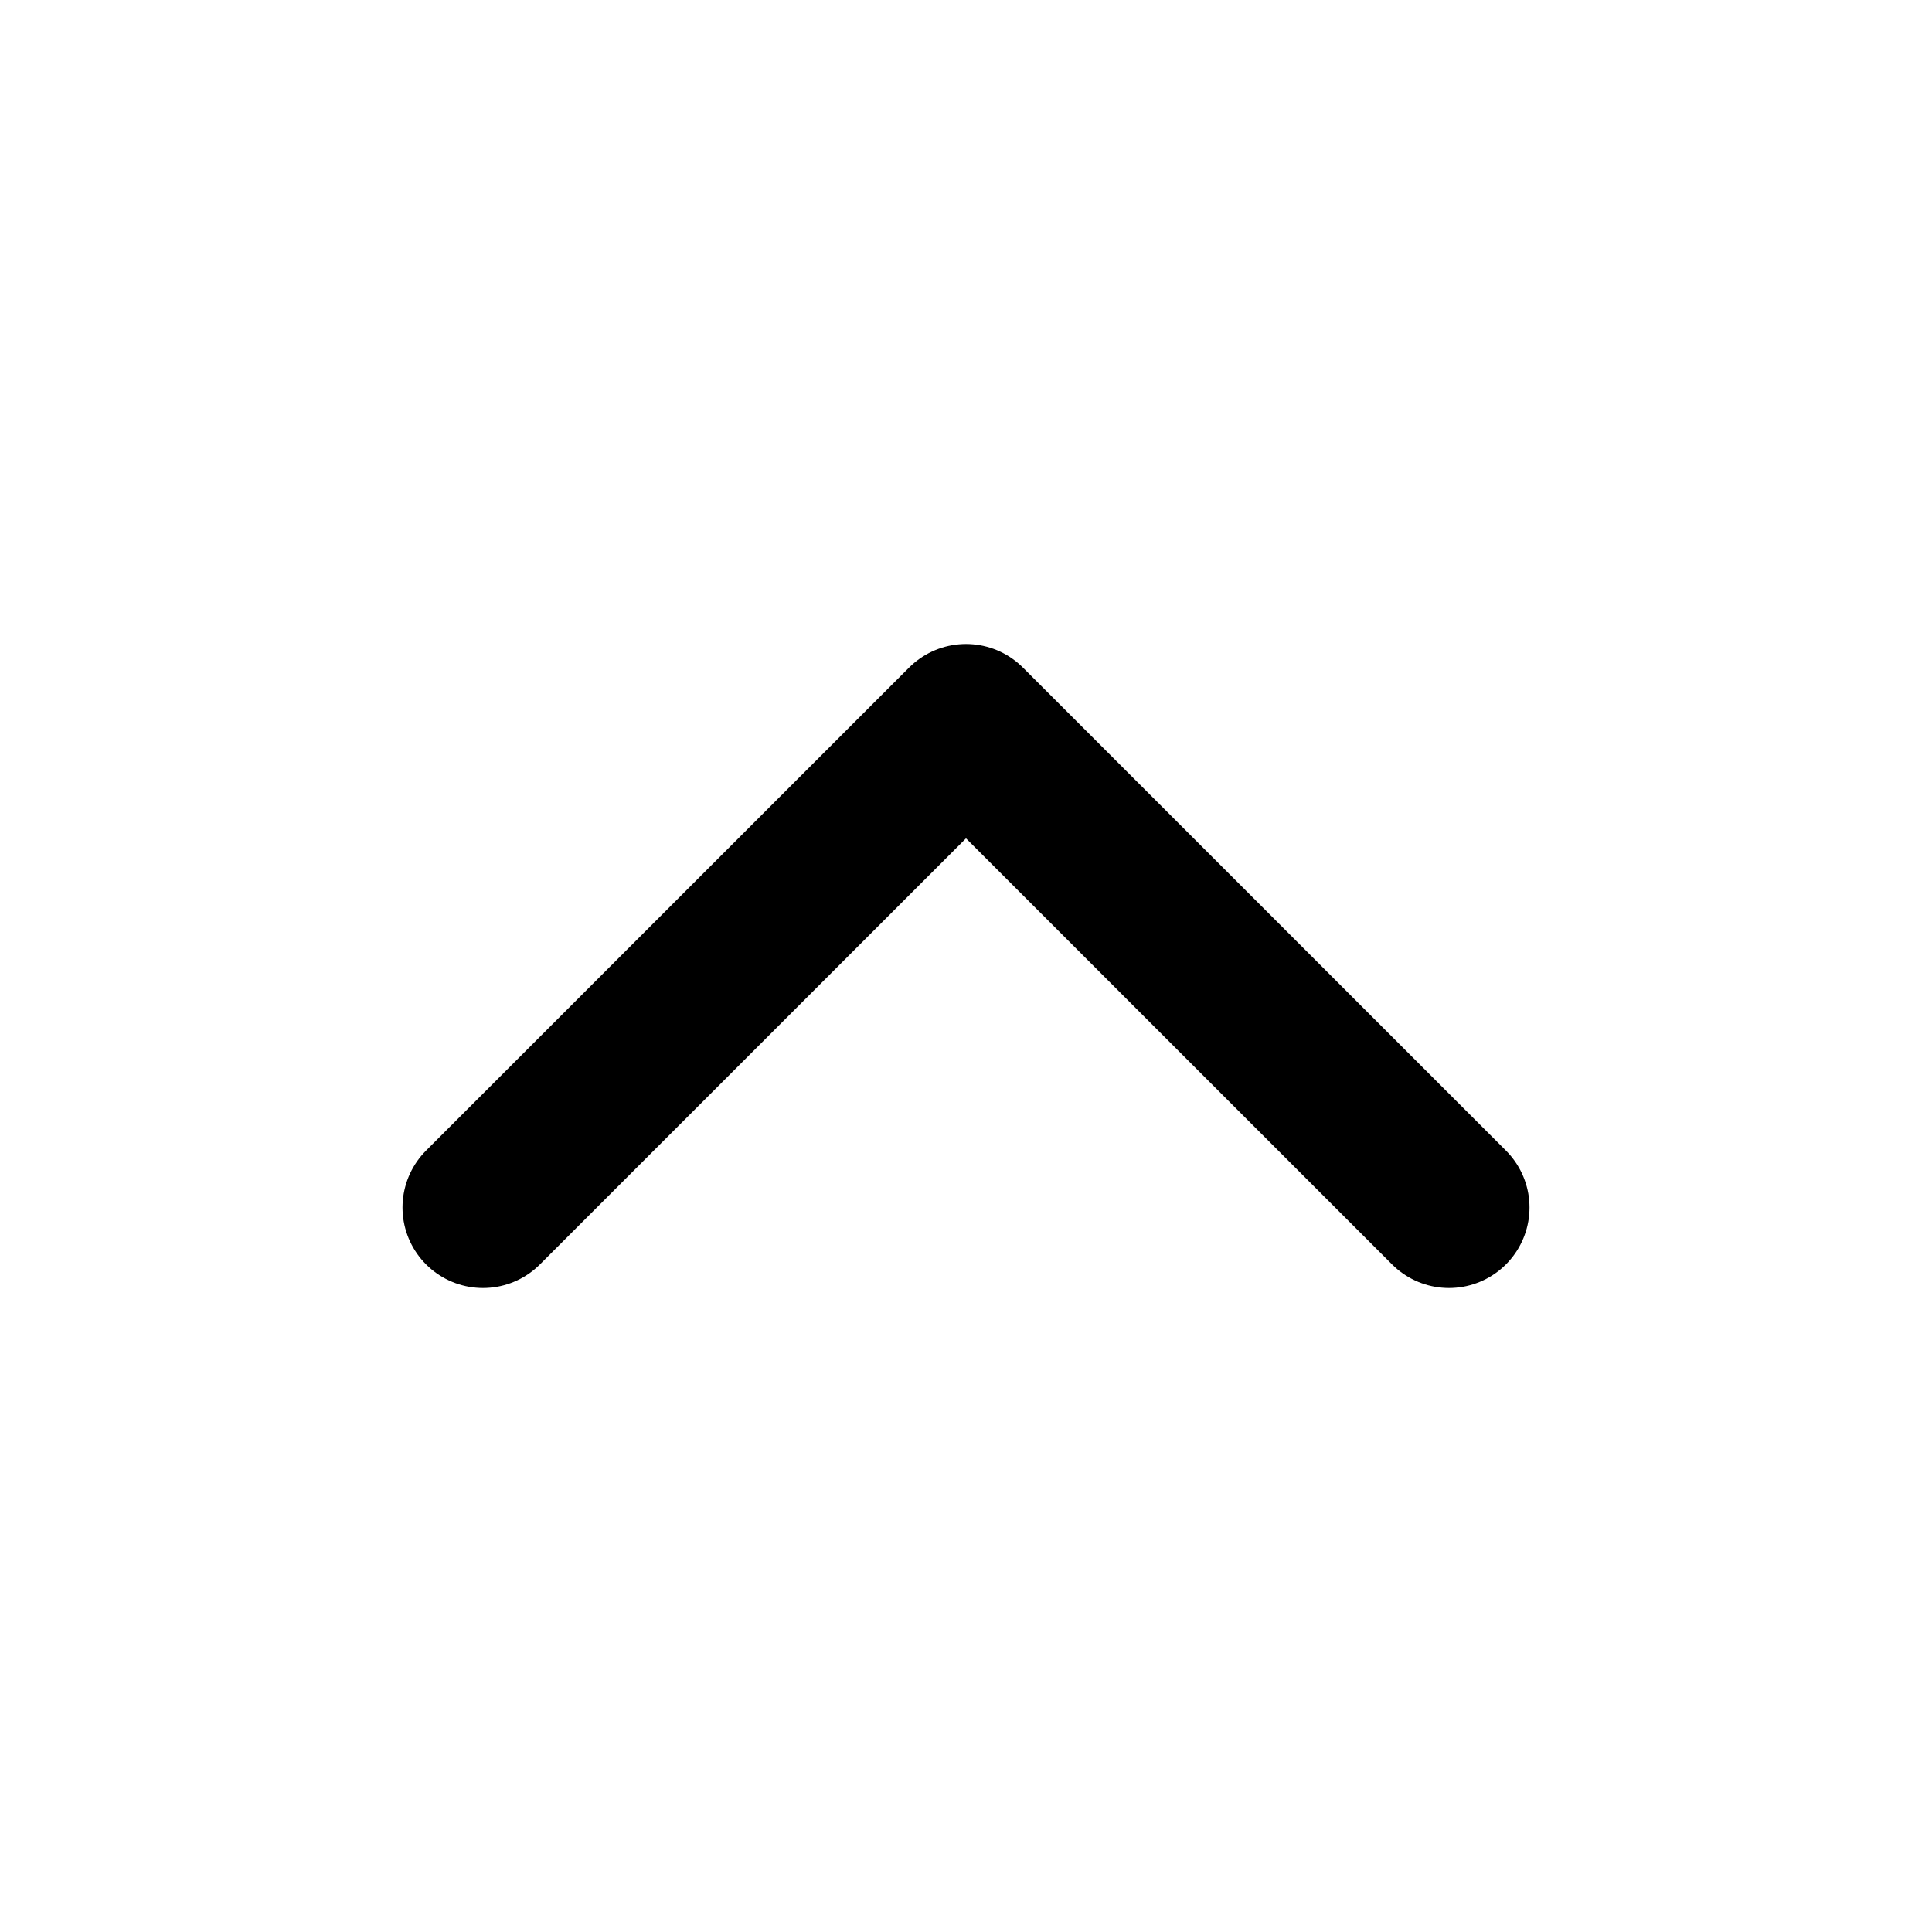
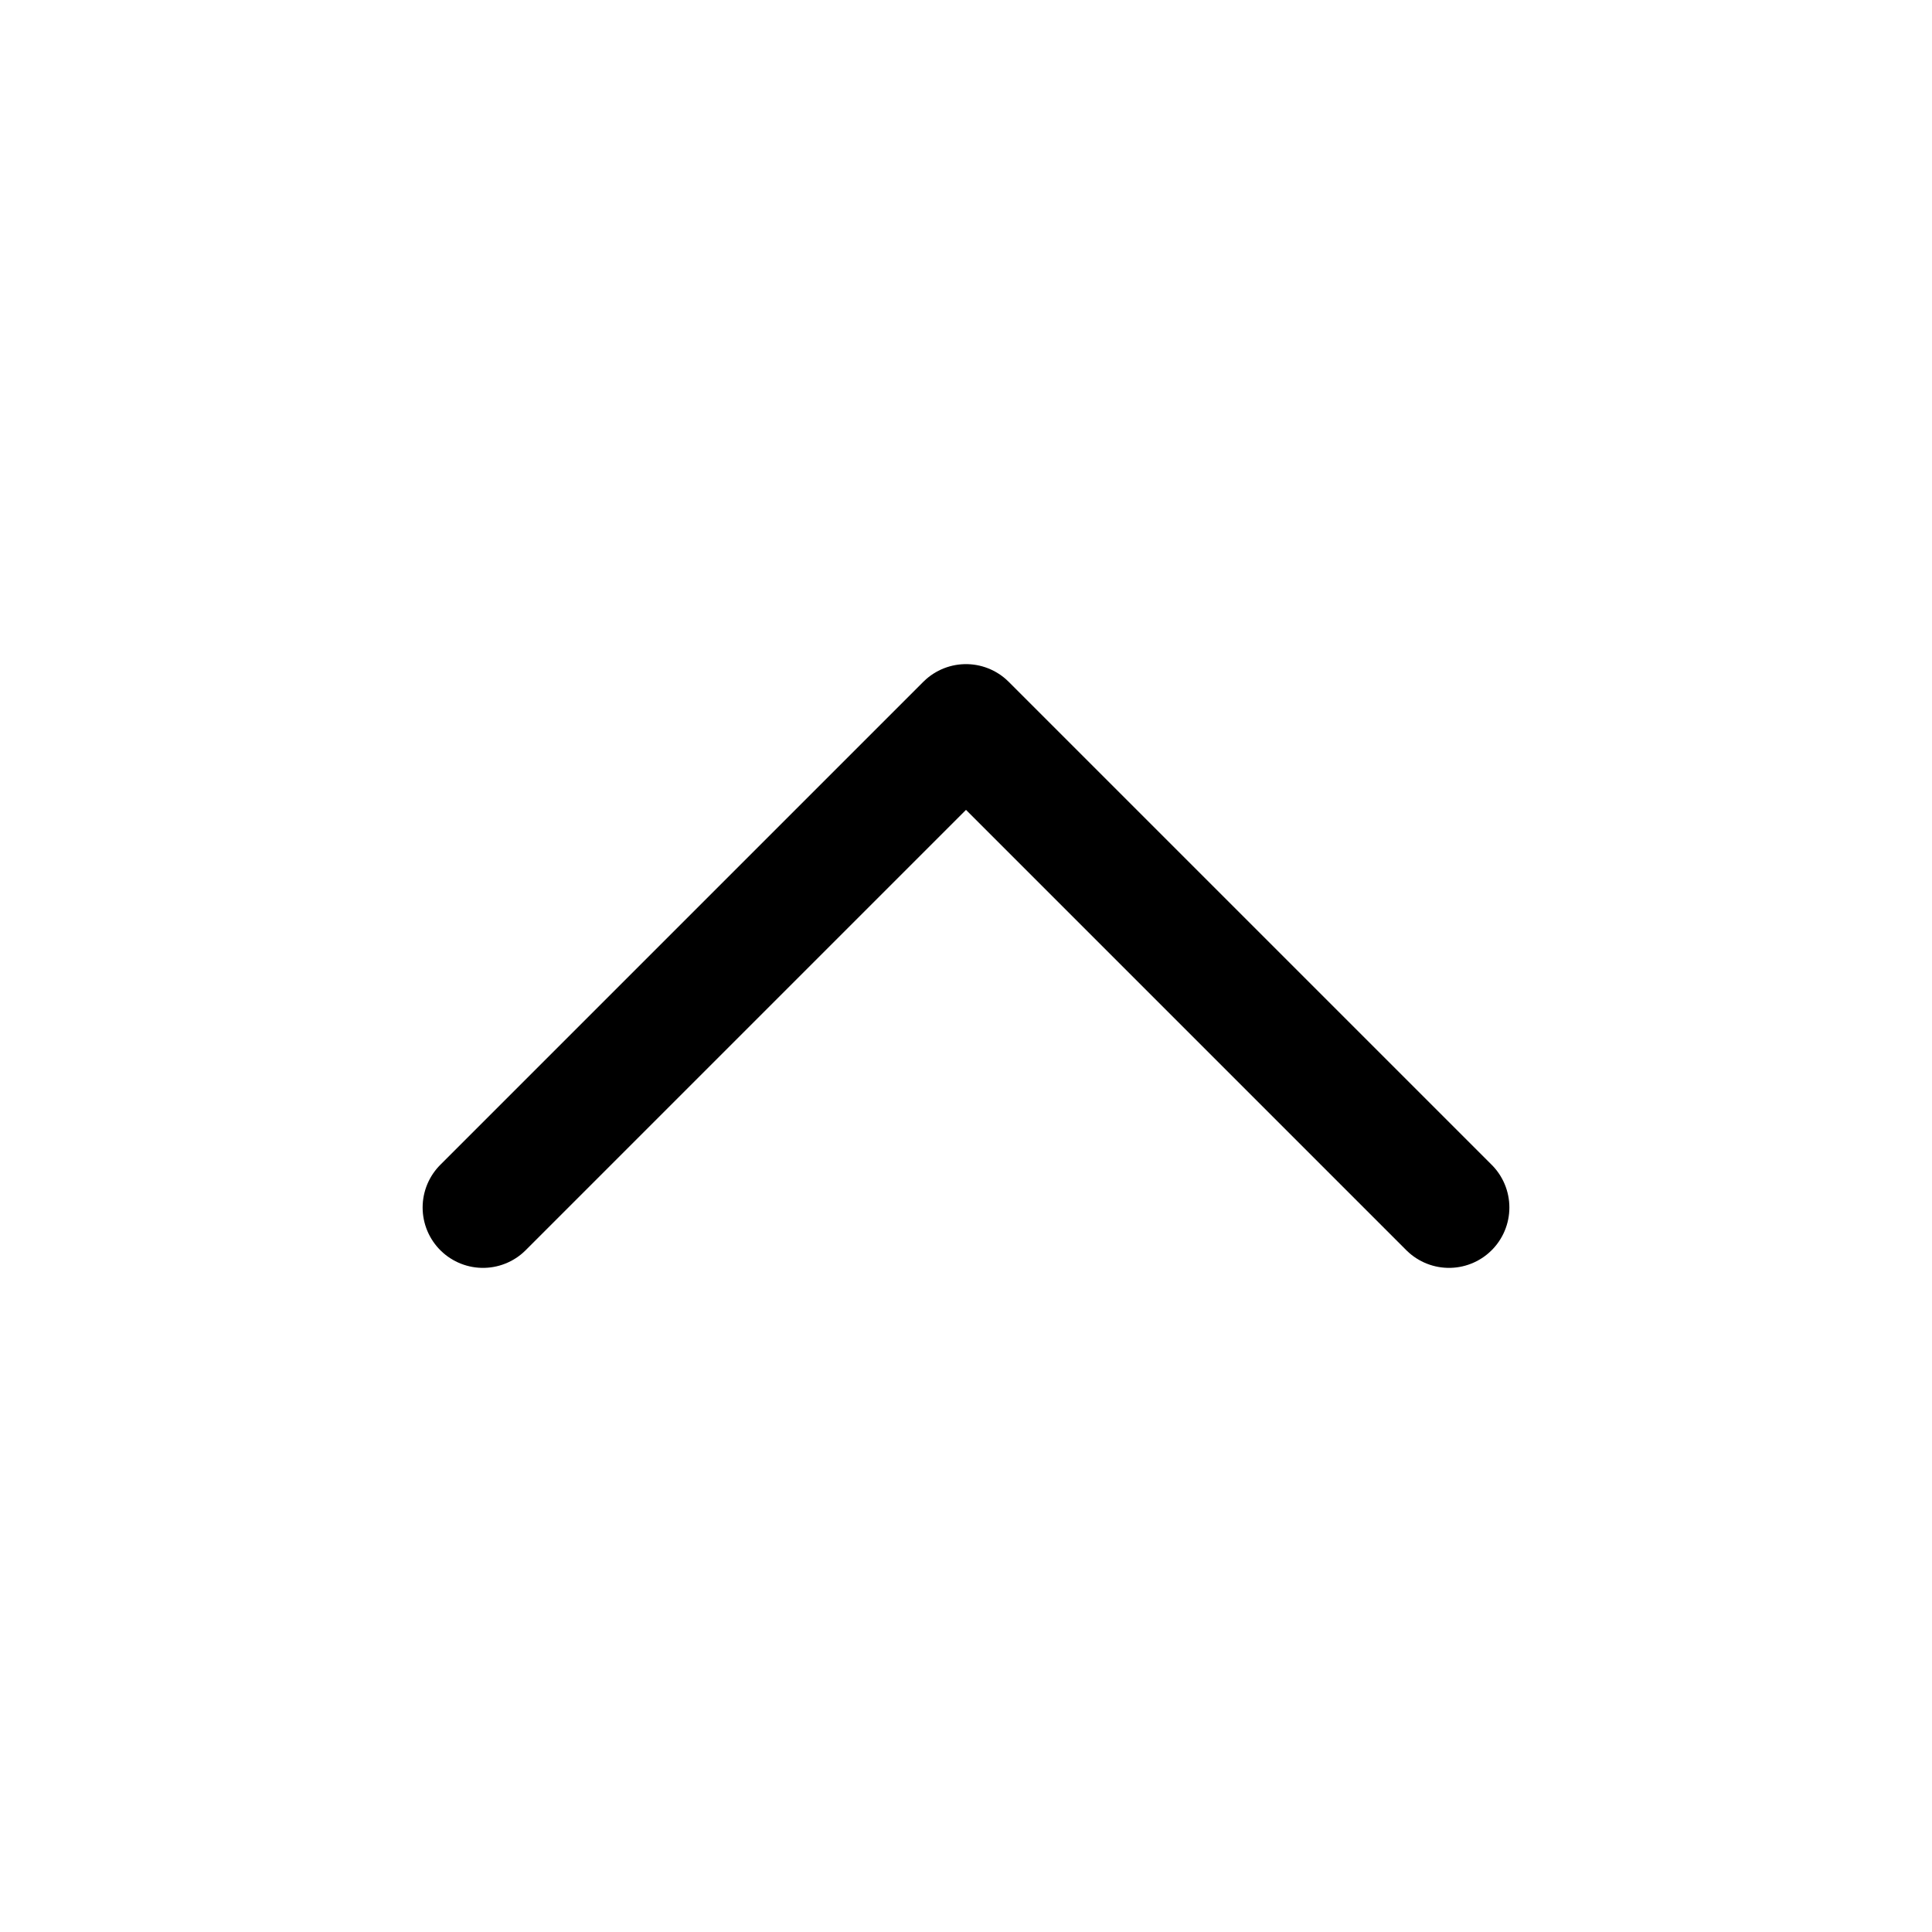
- <svg xmlns="http://www.w3.org/2000/svg" width="24" height="24" viewBox="0 0 24 24" fill="none" stroke="currentColor" stroke-width="2" stroke-linecap="round" stroke-linejoin="round" class="lucide lucide-chevron-up">
-   <path d="m18 15-6-6-6 6" />
+ <svg xmlns="http://www.w3.org/2000/svg" width="24" height="24" stroke-width="1.5" viewBox="0 0 24 24" fill="none">
+   <path d="M6 15L12 9L18 15" stroke="currentColor" stroke-linecap="round" stroke-linejoin="round" />
</svg>
